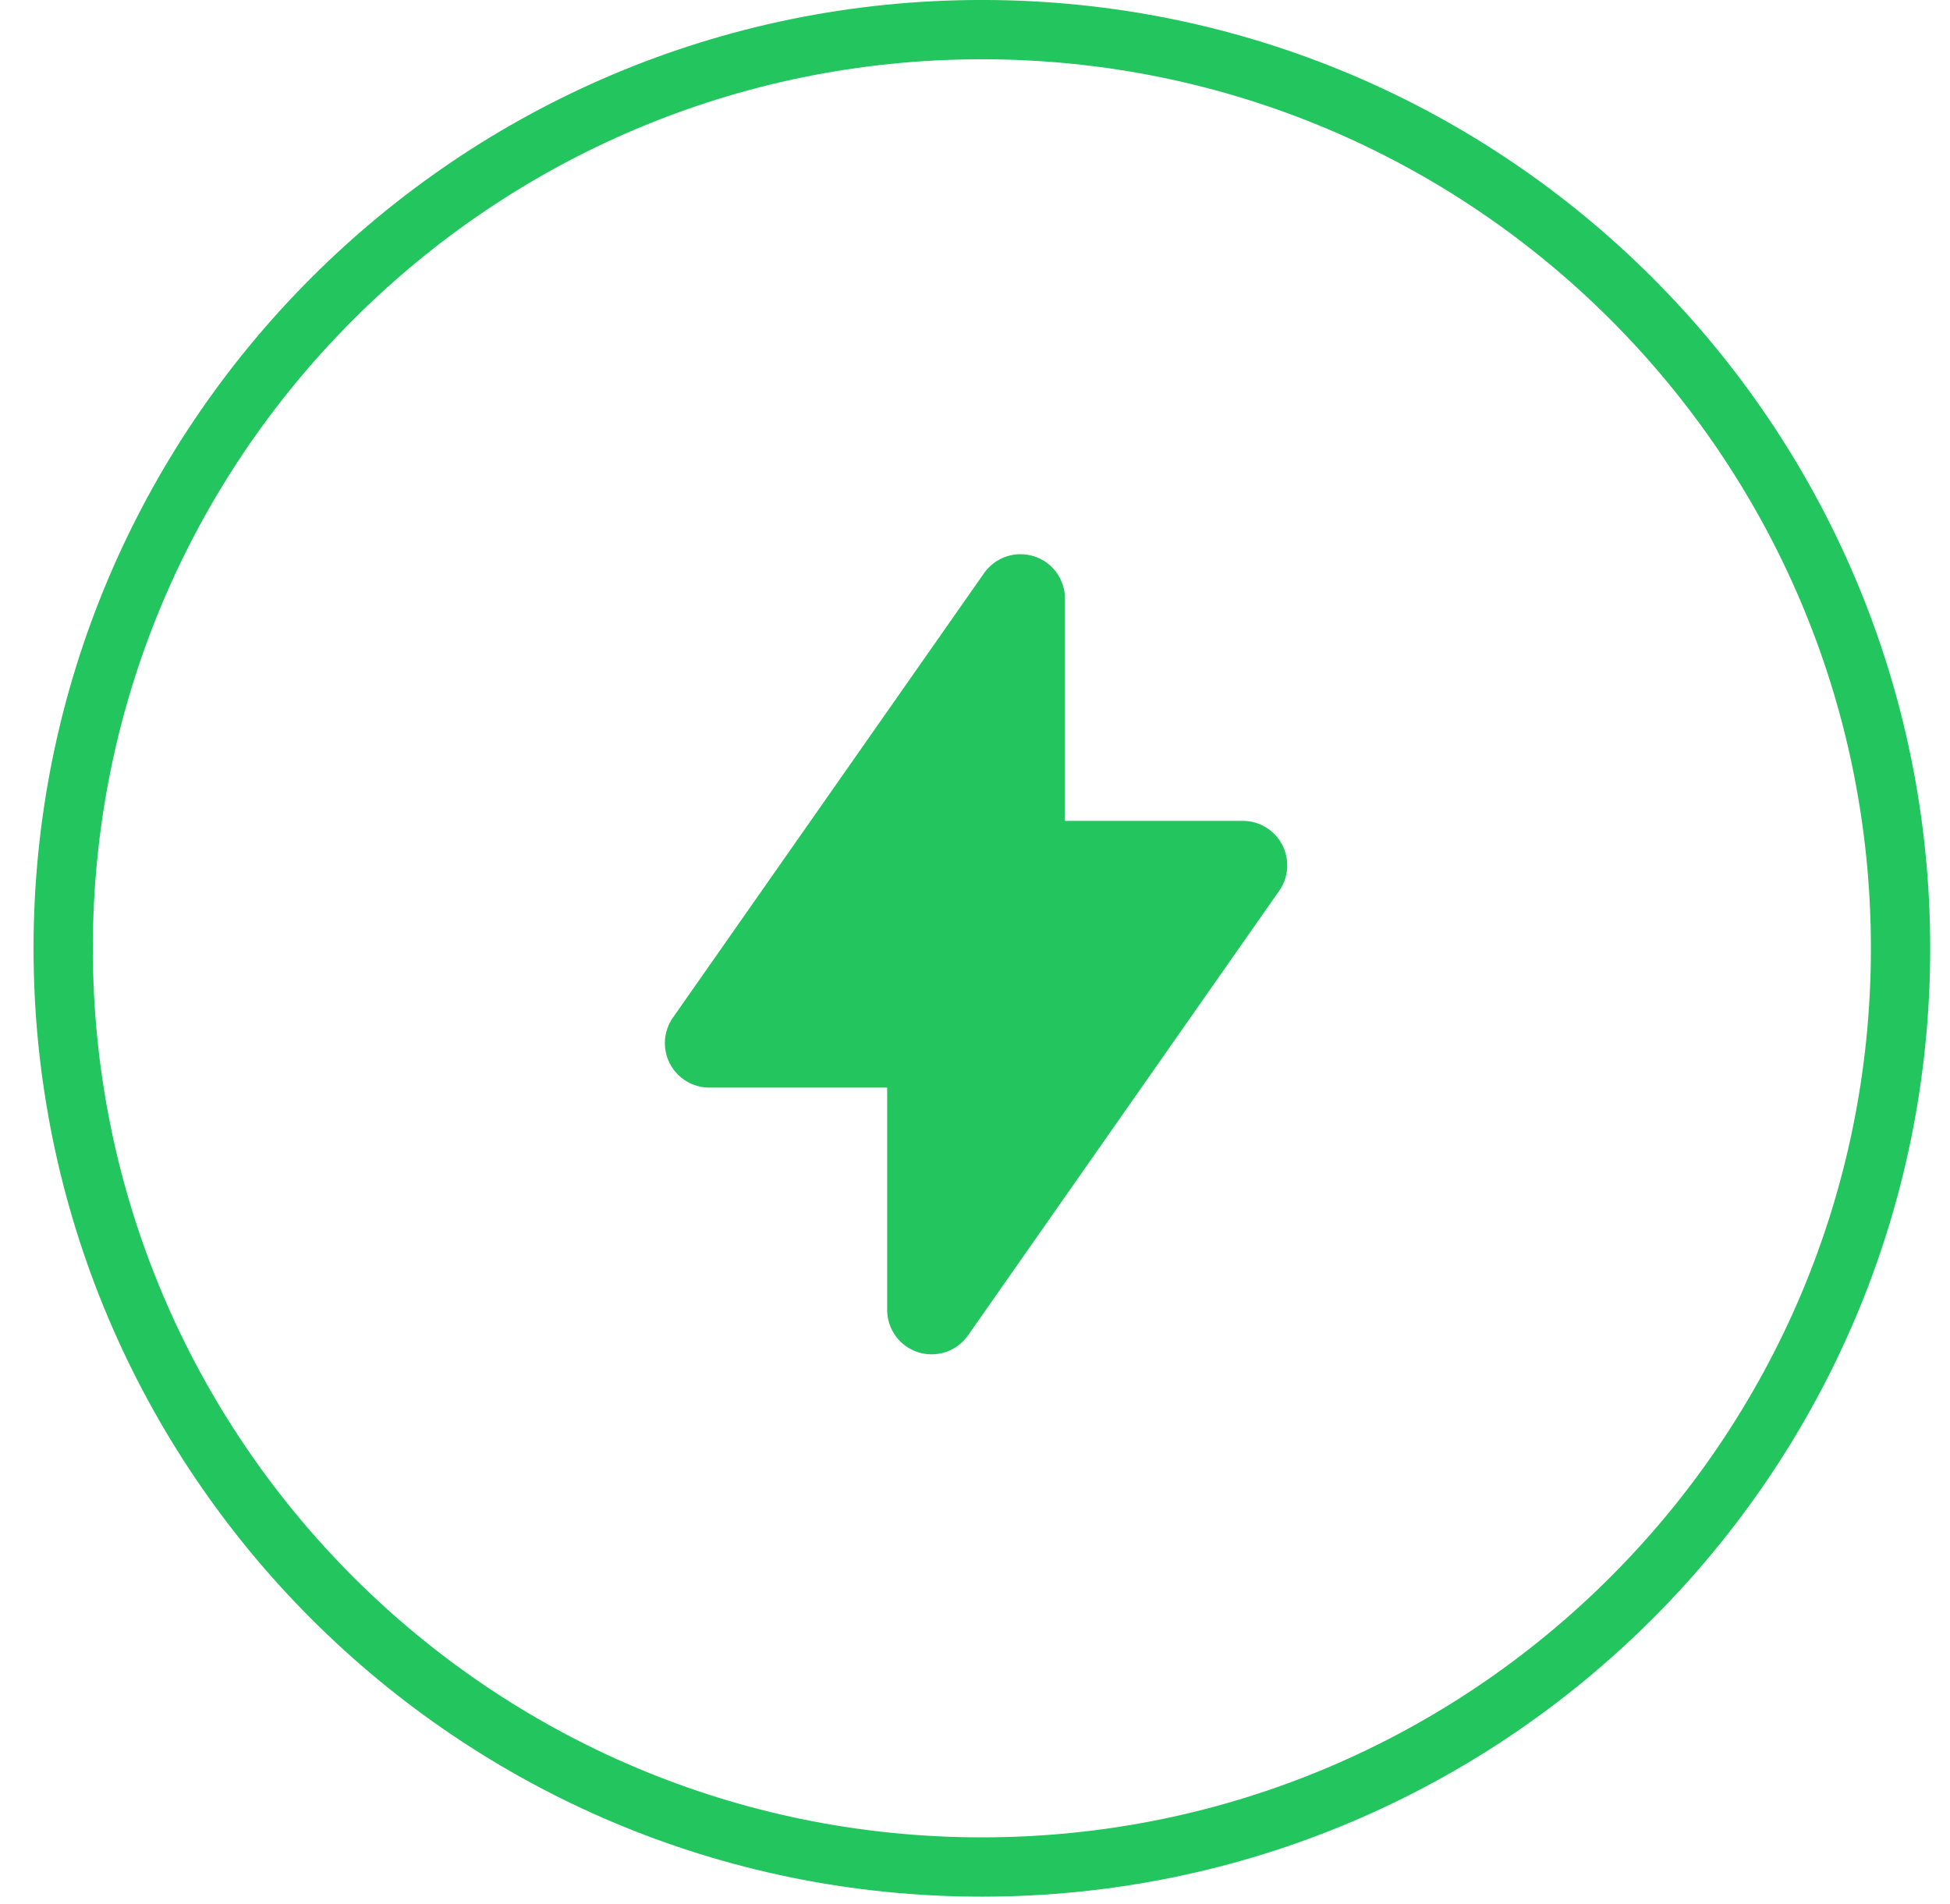
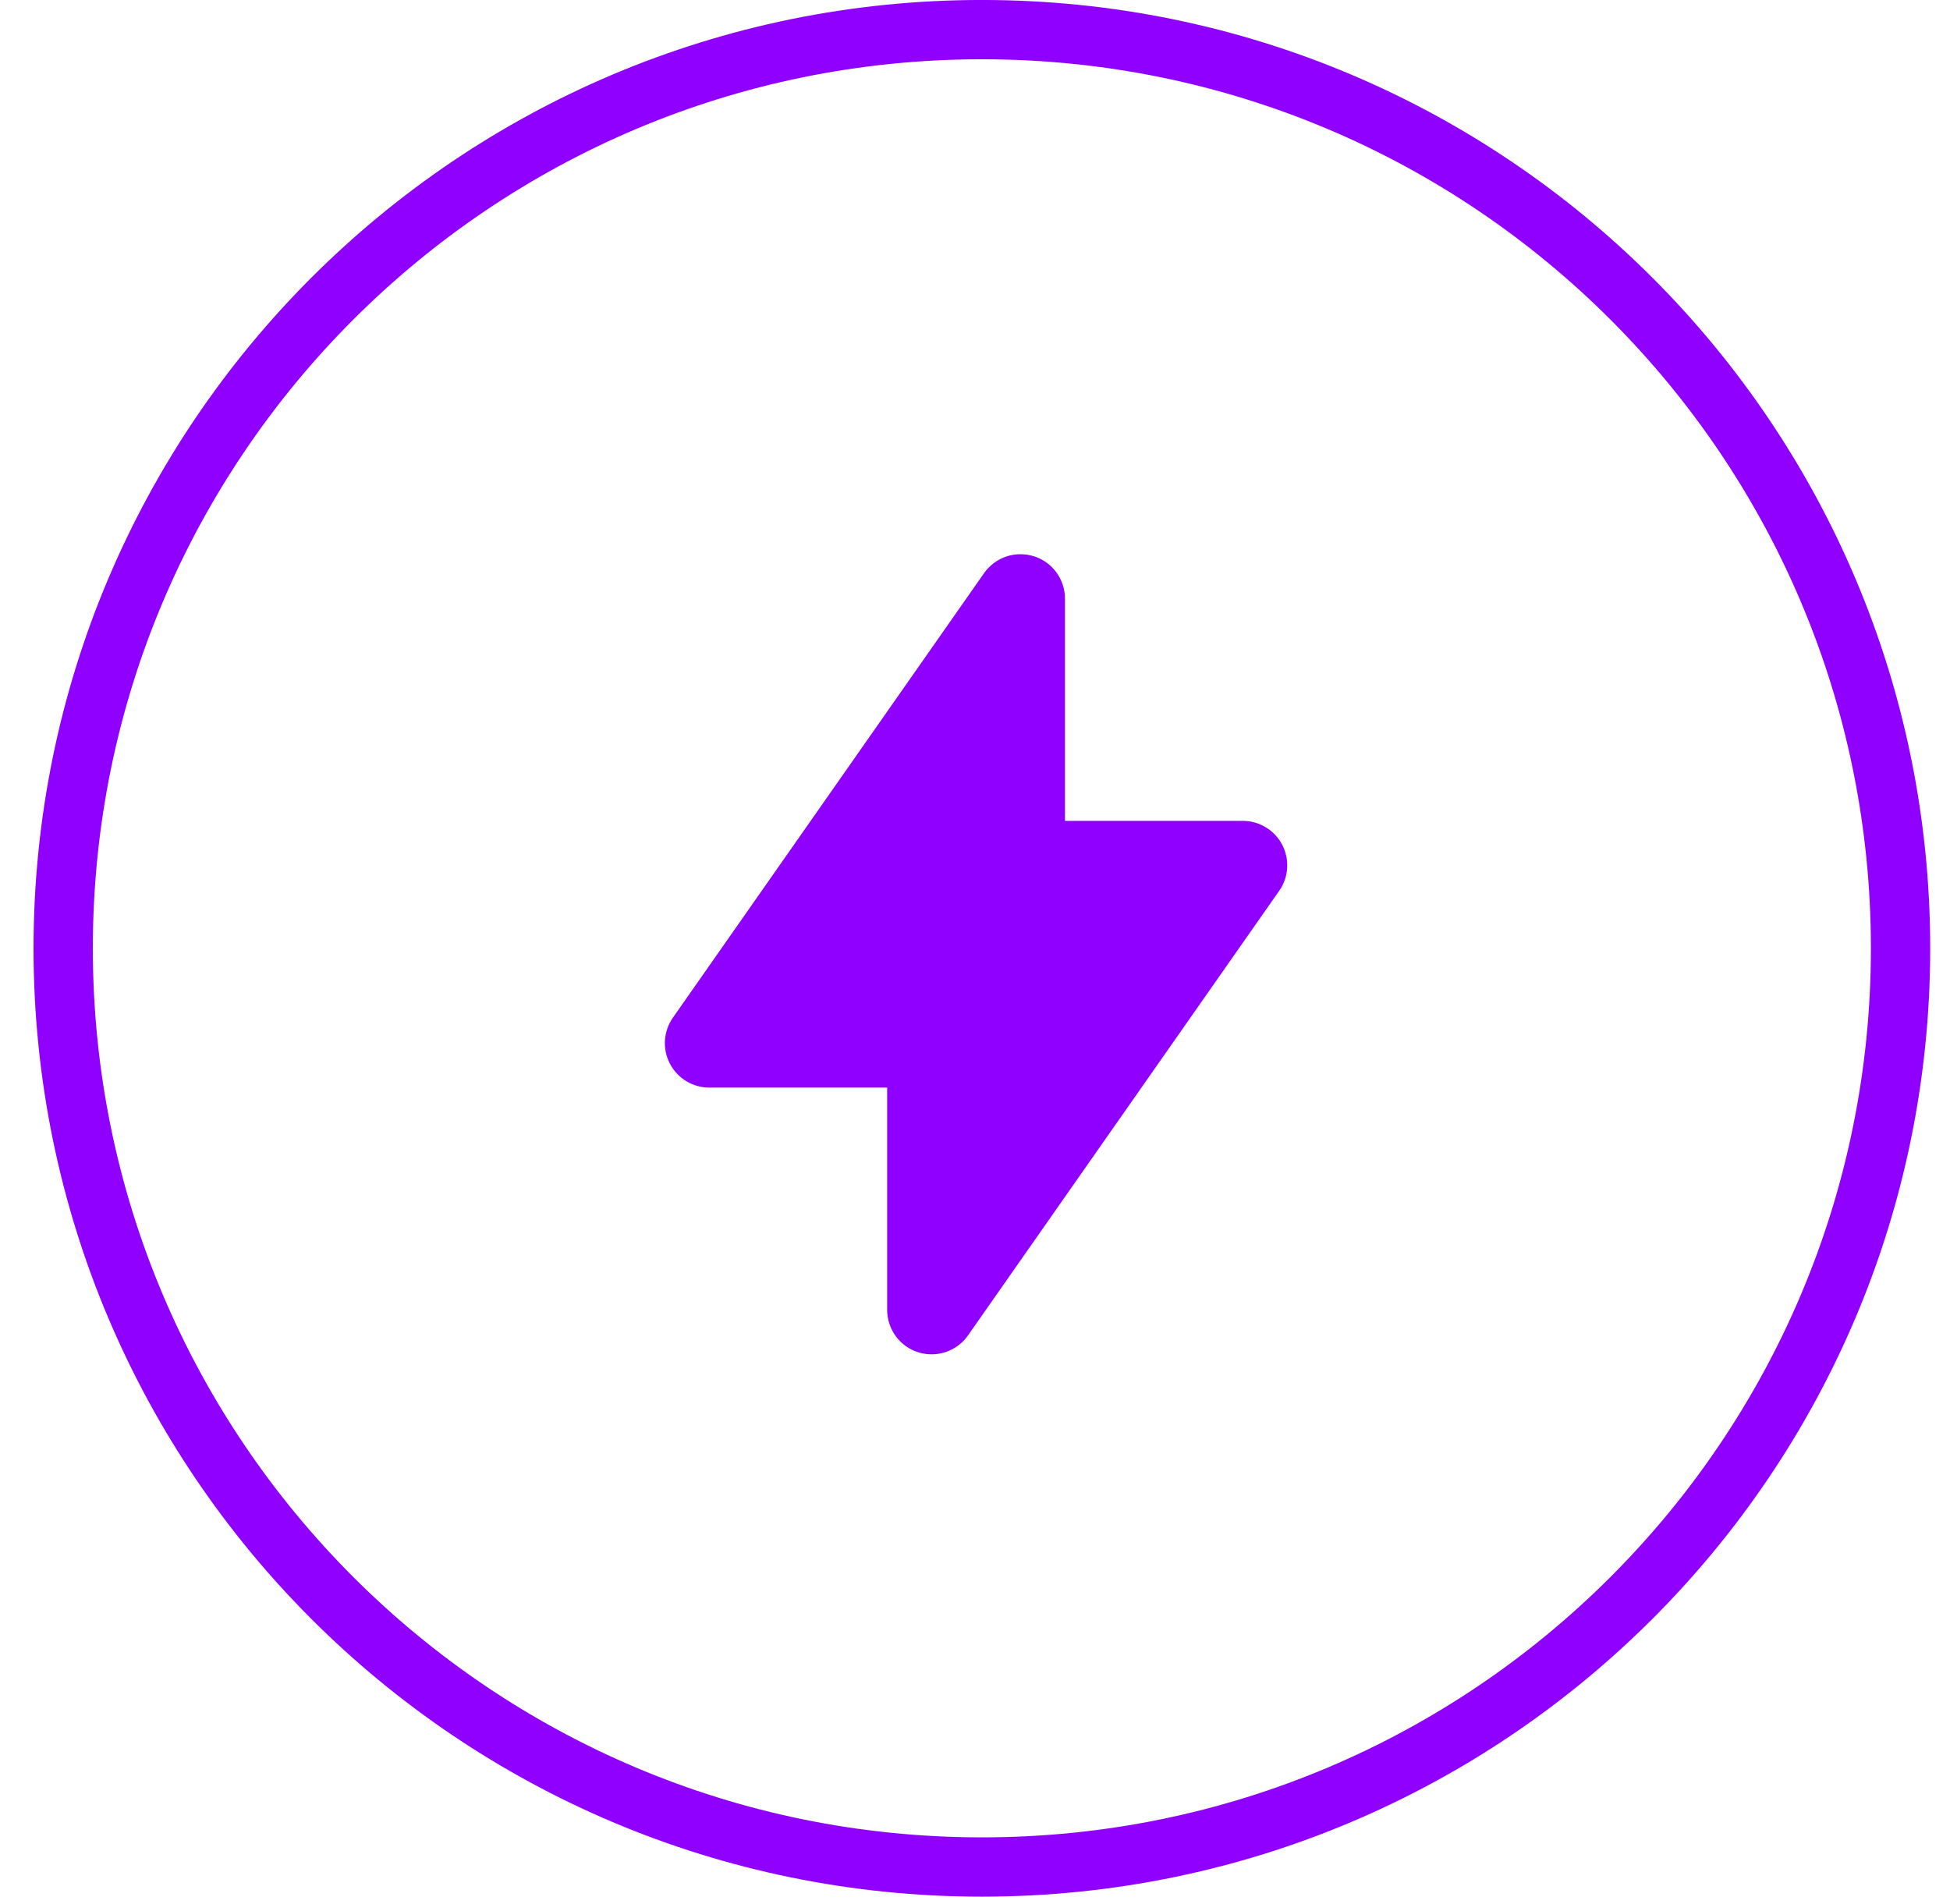
<svg xmlns="http://www.w3.org/2000/svg" width="42" height="41" viewBox="0 0 42 41" fill="none">
-   <circle cx="21.148" cy="20.425" r="19.787" stroke="#22C55E" stroke-width="1.277" />
-   <path fill-rule="evenodd" clip-rule="evenodd" d="M22.267 11.98C22.462 12.041 22.631 12.162 22.752 12.327C22.872 12.491 22.938 12.69 22.938 12.893V17.68H26.767C26.942 17.68 27.114 17.728 27.264 17.819C27.414 17.91 27.536 18.04 27.617 18.195C27.698 18.351 27.734 18.525 27.723 18.7C27.712 18.875 27.653 19.043 27.552 19.186L20.85 28.761C20.734 28.928 20.567 29.053 20.374 29.119C20.181 29.184 19.972 29.187 19.778 29.126C19.583 29.065 19.414 28.943 19.293 28.779C19.173 28.614 19.108 28.416 19.108 28.212V23.425H15.278C15.103 23.425 14.931 23.377 14.781 23.286C14.632 23.195 14.51 23.065 14.429 22.91C14.348 22.755 14.311 22.58 14.322 22.405C14.334 22.231 14.393 22.062 14.493 21.919L21.195 12.345C21.312 12.178 21.479 12.053 21.672 11.987C21.864 11.922 22.073 11.92 22.267 11.981V11.98Z" fill="#22C55E" />
+   <circle cx="21.148" cy="20.425" r="19.787" stroke="#8F00FF" stroke-width="1.277" />
+   <path fill-rule="evenodd" clip-rule="evenodd" d="M22.267 11.98C22.462 12.041 22.631 12.162 22.752 12.327C22.872 12.491 22.938 12.69 22.938 12.893V17.68H26.767C26.942 17.68 27.114 17.728 27.264 17.819C27.414 17.91 27.536 18.04 27.617 18.195C27.698 18.351 27.734 18.525 27.723 18.7C27.712 18.875 27.653 19.043 27.552 19.186L20.85 28.761C20.734 28.928 20.567 29.053 20.374 29.119C20.181 29.184 19.972 29.187 19.778 29.126C19.583 29.065 19.414 28.943 19.293 28.779C19.173 28.614 19.108 28.416 19.108 28.212V23.425H15.278C15.103 23.425 14.931 23.377 14.781 23.286C14.632 23.195 14.51 23.065 14.429 22.91C14.348 22.755 14.311 22.58 14.322 22.405C14.334 22.231 14.393 22.062 14.493 21.919L21.195 12.345C21.312 12.178 21.479 12.053 21.672 11.987C21.864 11.922 22.073 11.92 22.267 11.981V11.98Z" fill="#8F00FF" />
</svg>
